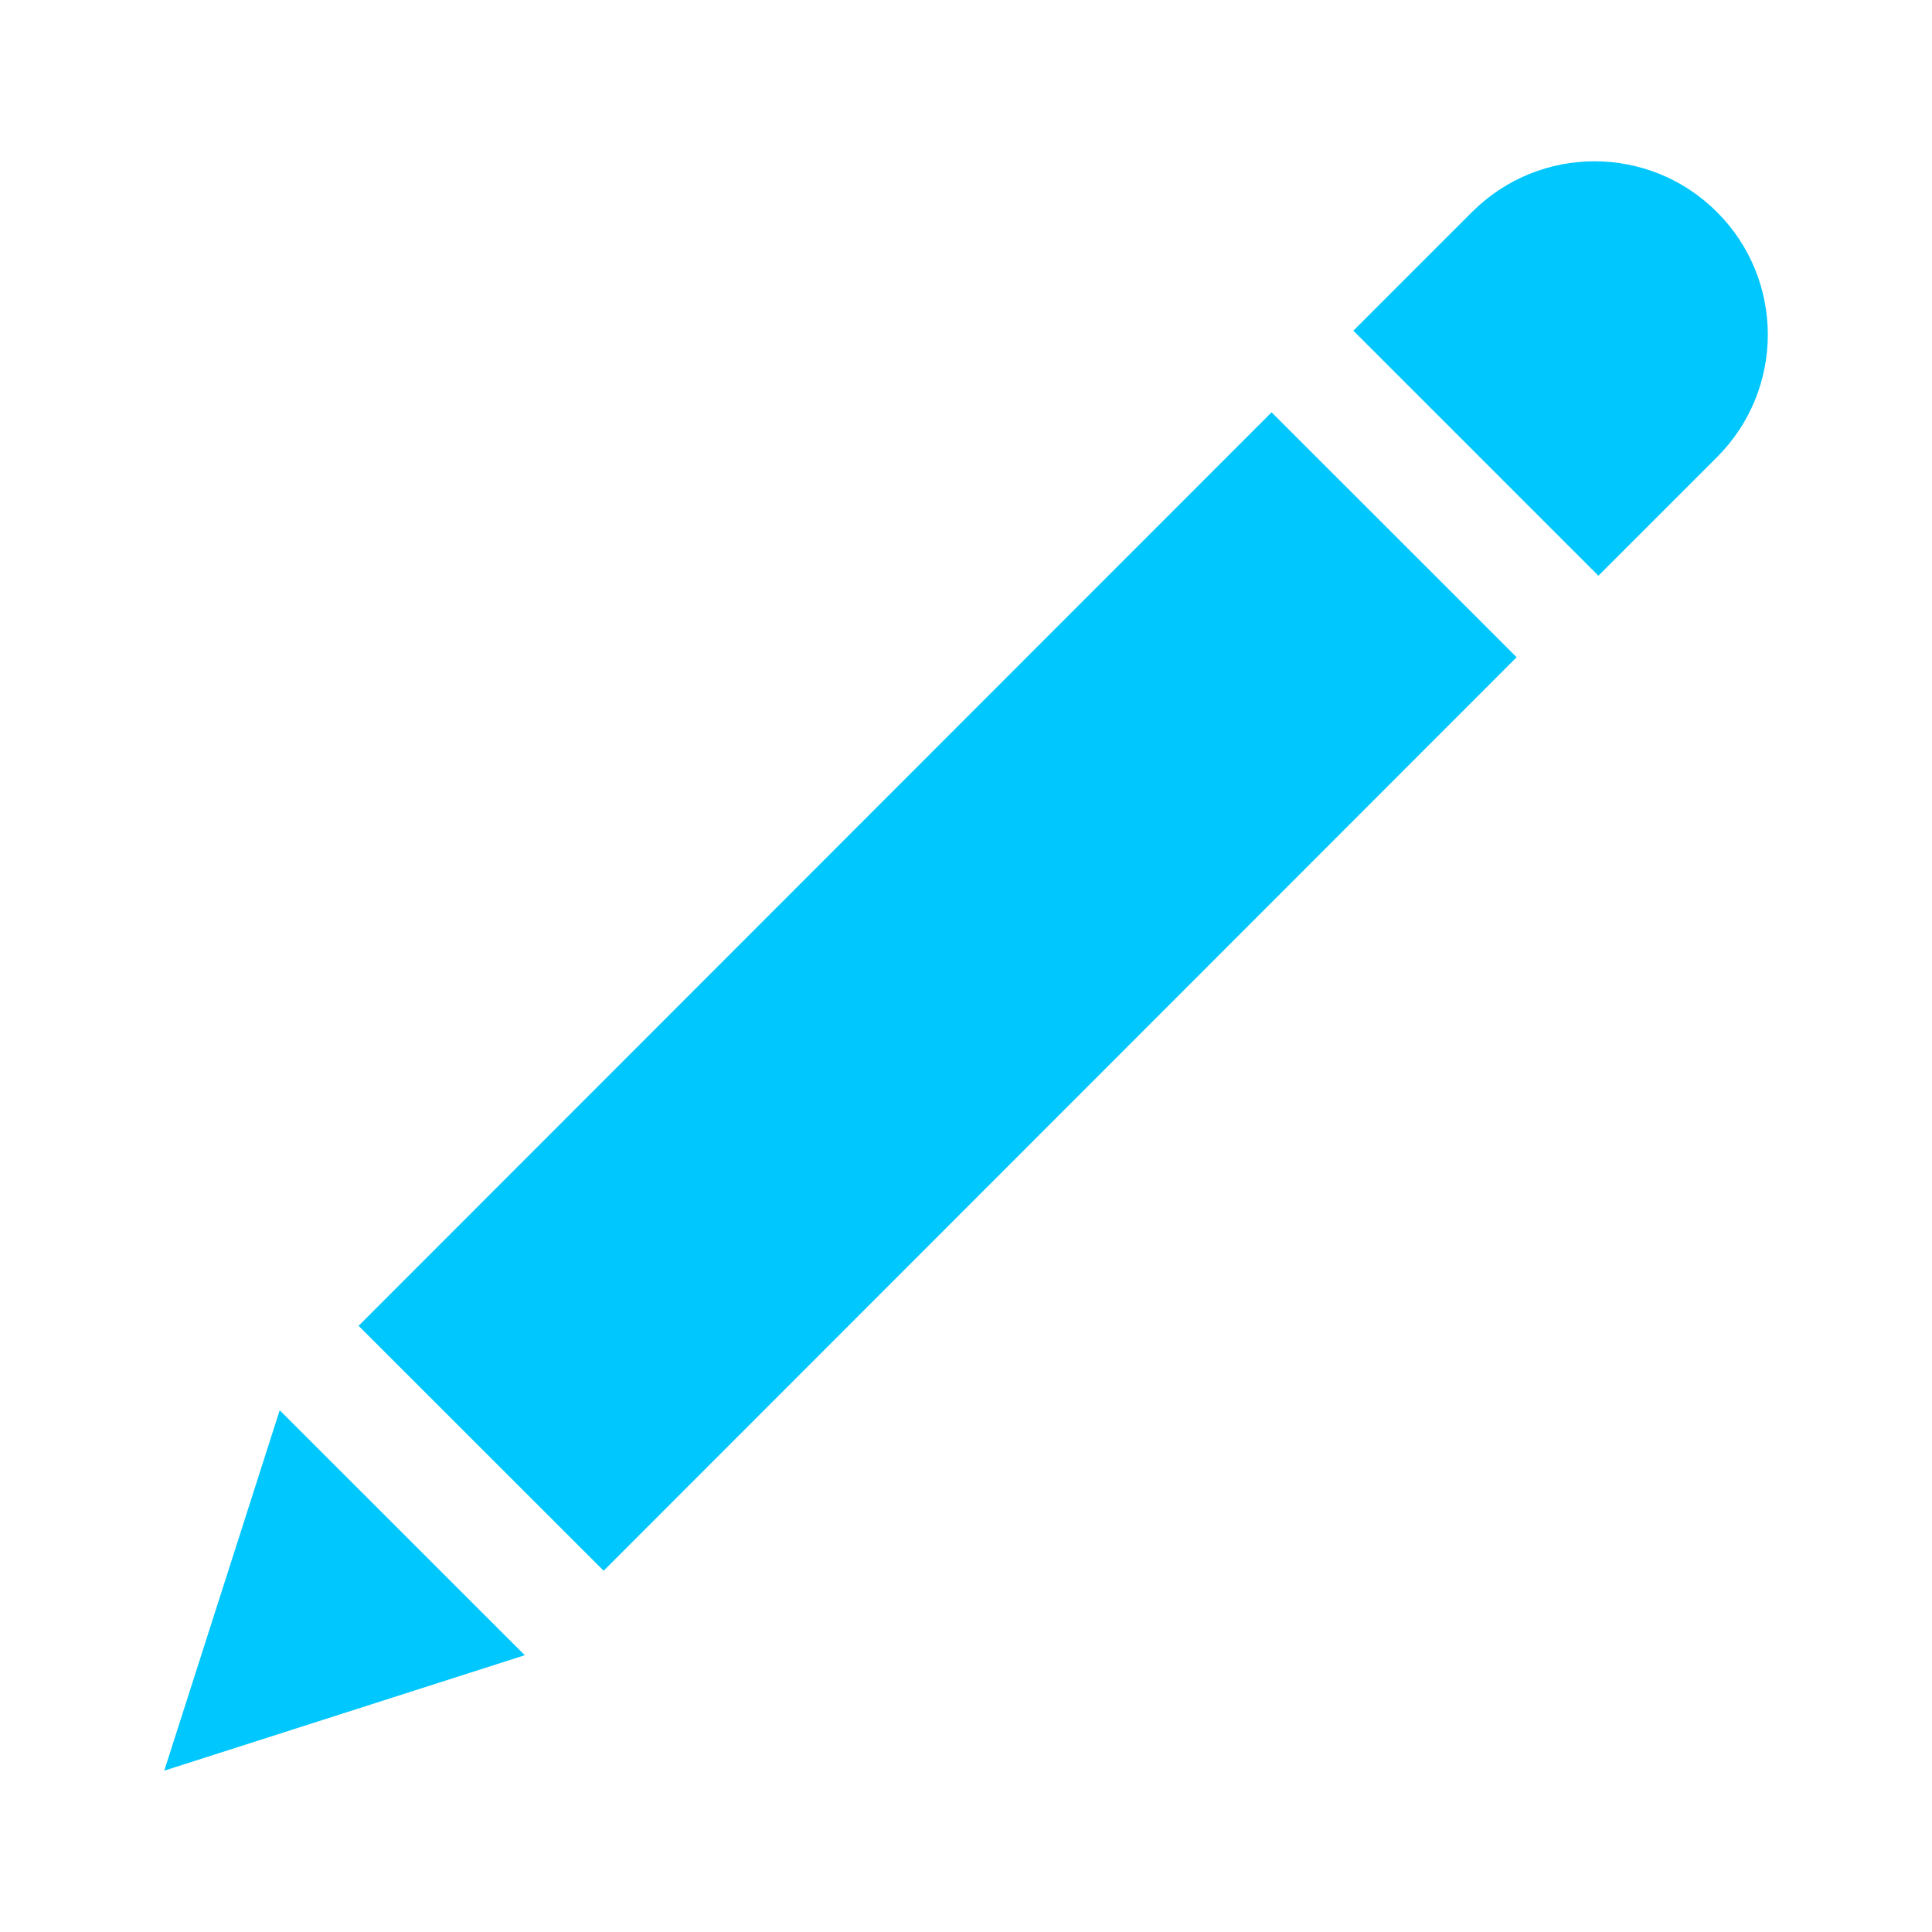
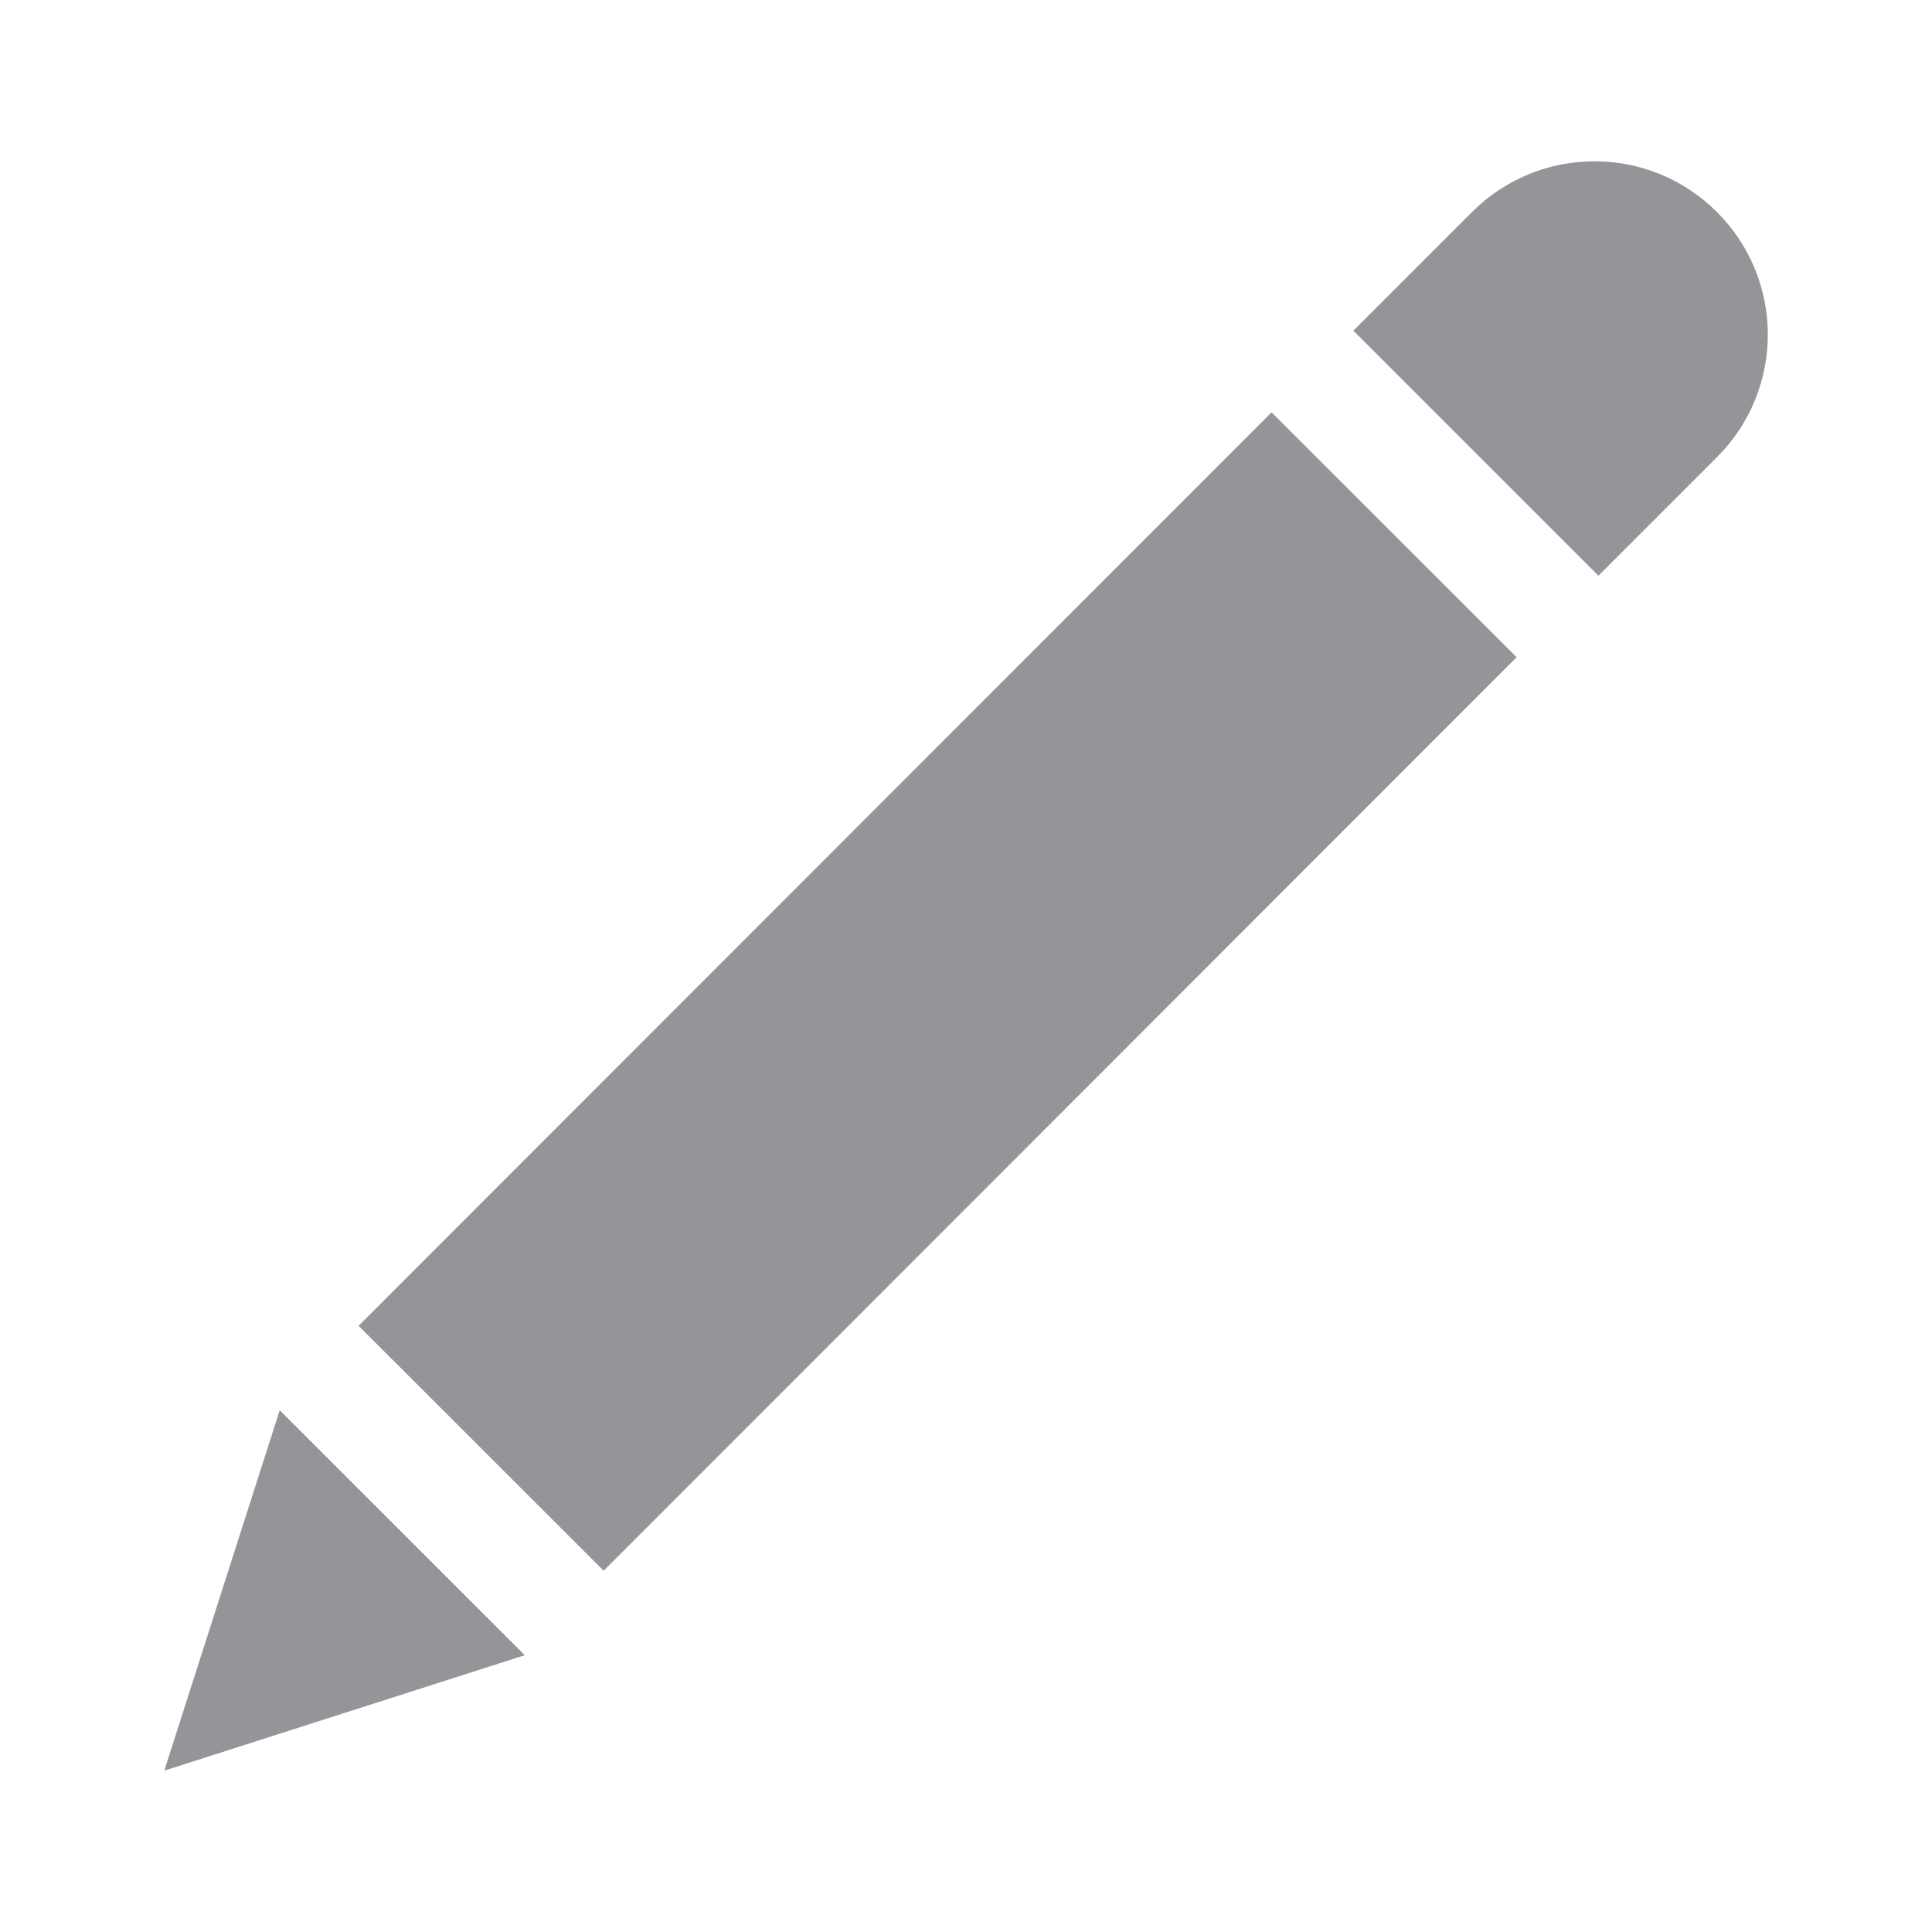
<svg xmlns="http://www.w3.org/2000/svg" version="1.1" id="Layer_1" x="0px" y="0px" viewBox="0 0 18 18" enable-background="new 0 0 18 18" xml:space="preserve">
  <g>
-     <path fill="#00C7FD" d="M15.997,1.976c-0.631-0.631-1.652-0.631-2.283,0l-1.105,1.105l2.283,2.283l1.105-1.105   C16.628,3.628,16.628,2.607,15.997,1.976z" />
-     <rect x="7.121" y="3.221" transform="matrix(-0.7073 -0.7069 0.7069 -0.7073 8.3838 21.9463)" fill="#00C7FD" width="3.228" height="12.033" />
-     <polygon fill="#00C7FD" points="2.606,13.139 1.53,16.498 1.53,16.497 4.89,15.421 4.889,15.421" />
+     <path fill="#939598" d="M15.997,1.976c-0.631-0.631-1.652-0.631-2.283,0l-1.105,1.105l2.283,2.283l1.105-1.105   C16.628,3.628,16.628,2.607,15.997,1.976z" />
+     <rect x="7.121" y="3.221" transform="matrix(-0.7073 -0.7069 0.7069 -0.7073 8.3838 21.9463)" fill="#939598" width="3.228" height="12.033" />
+     <polygon fill="#939598" points="2.606,13.139 1.53,16.498 1.53,16.497 4.89,15.421 4.889,15.421" />
  </g>
</svg>
